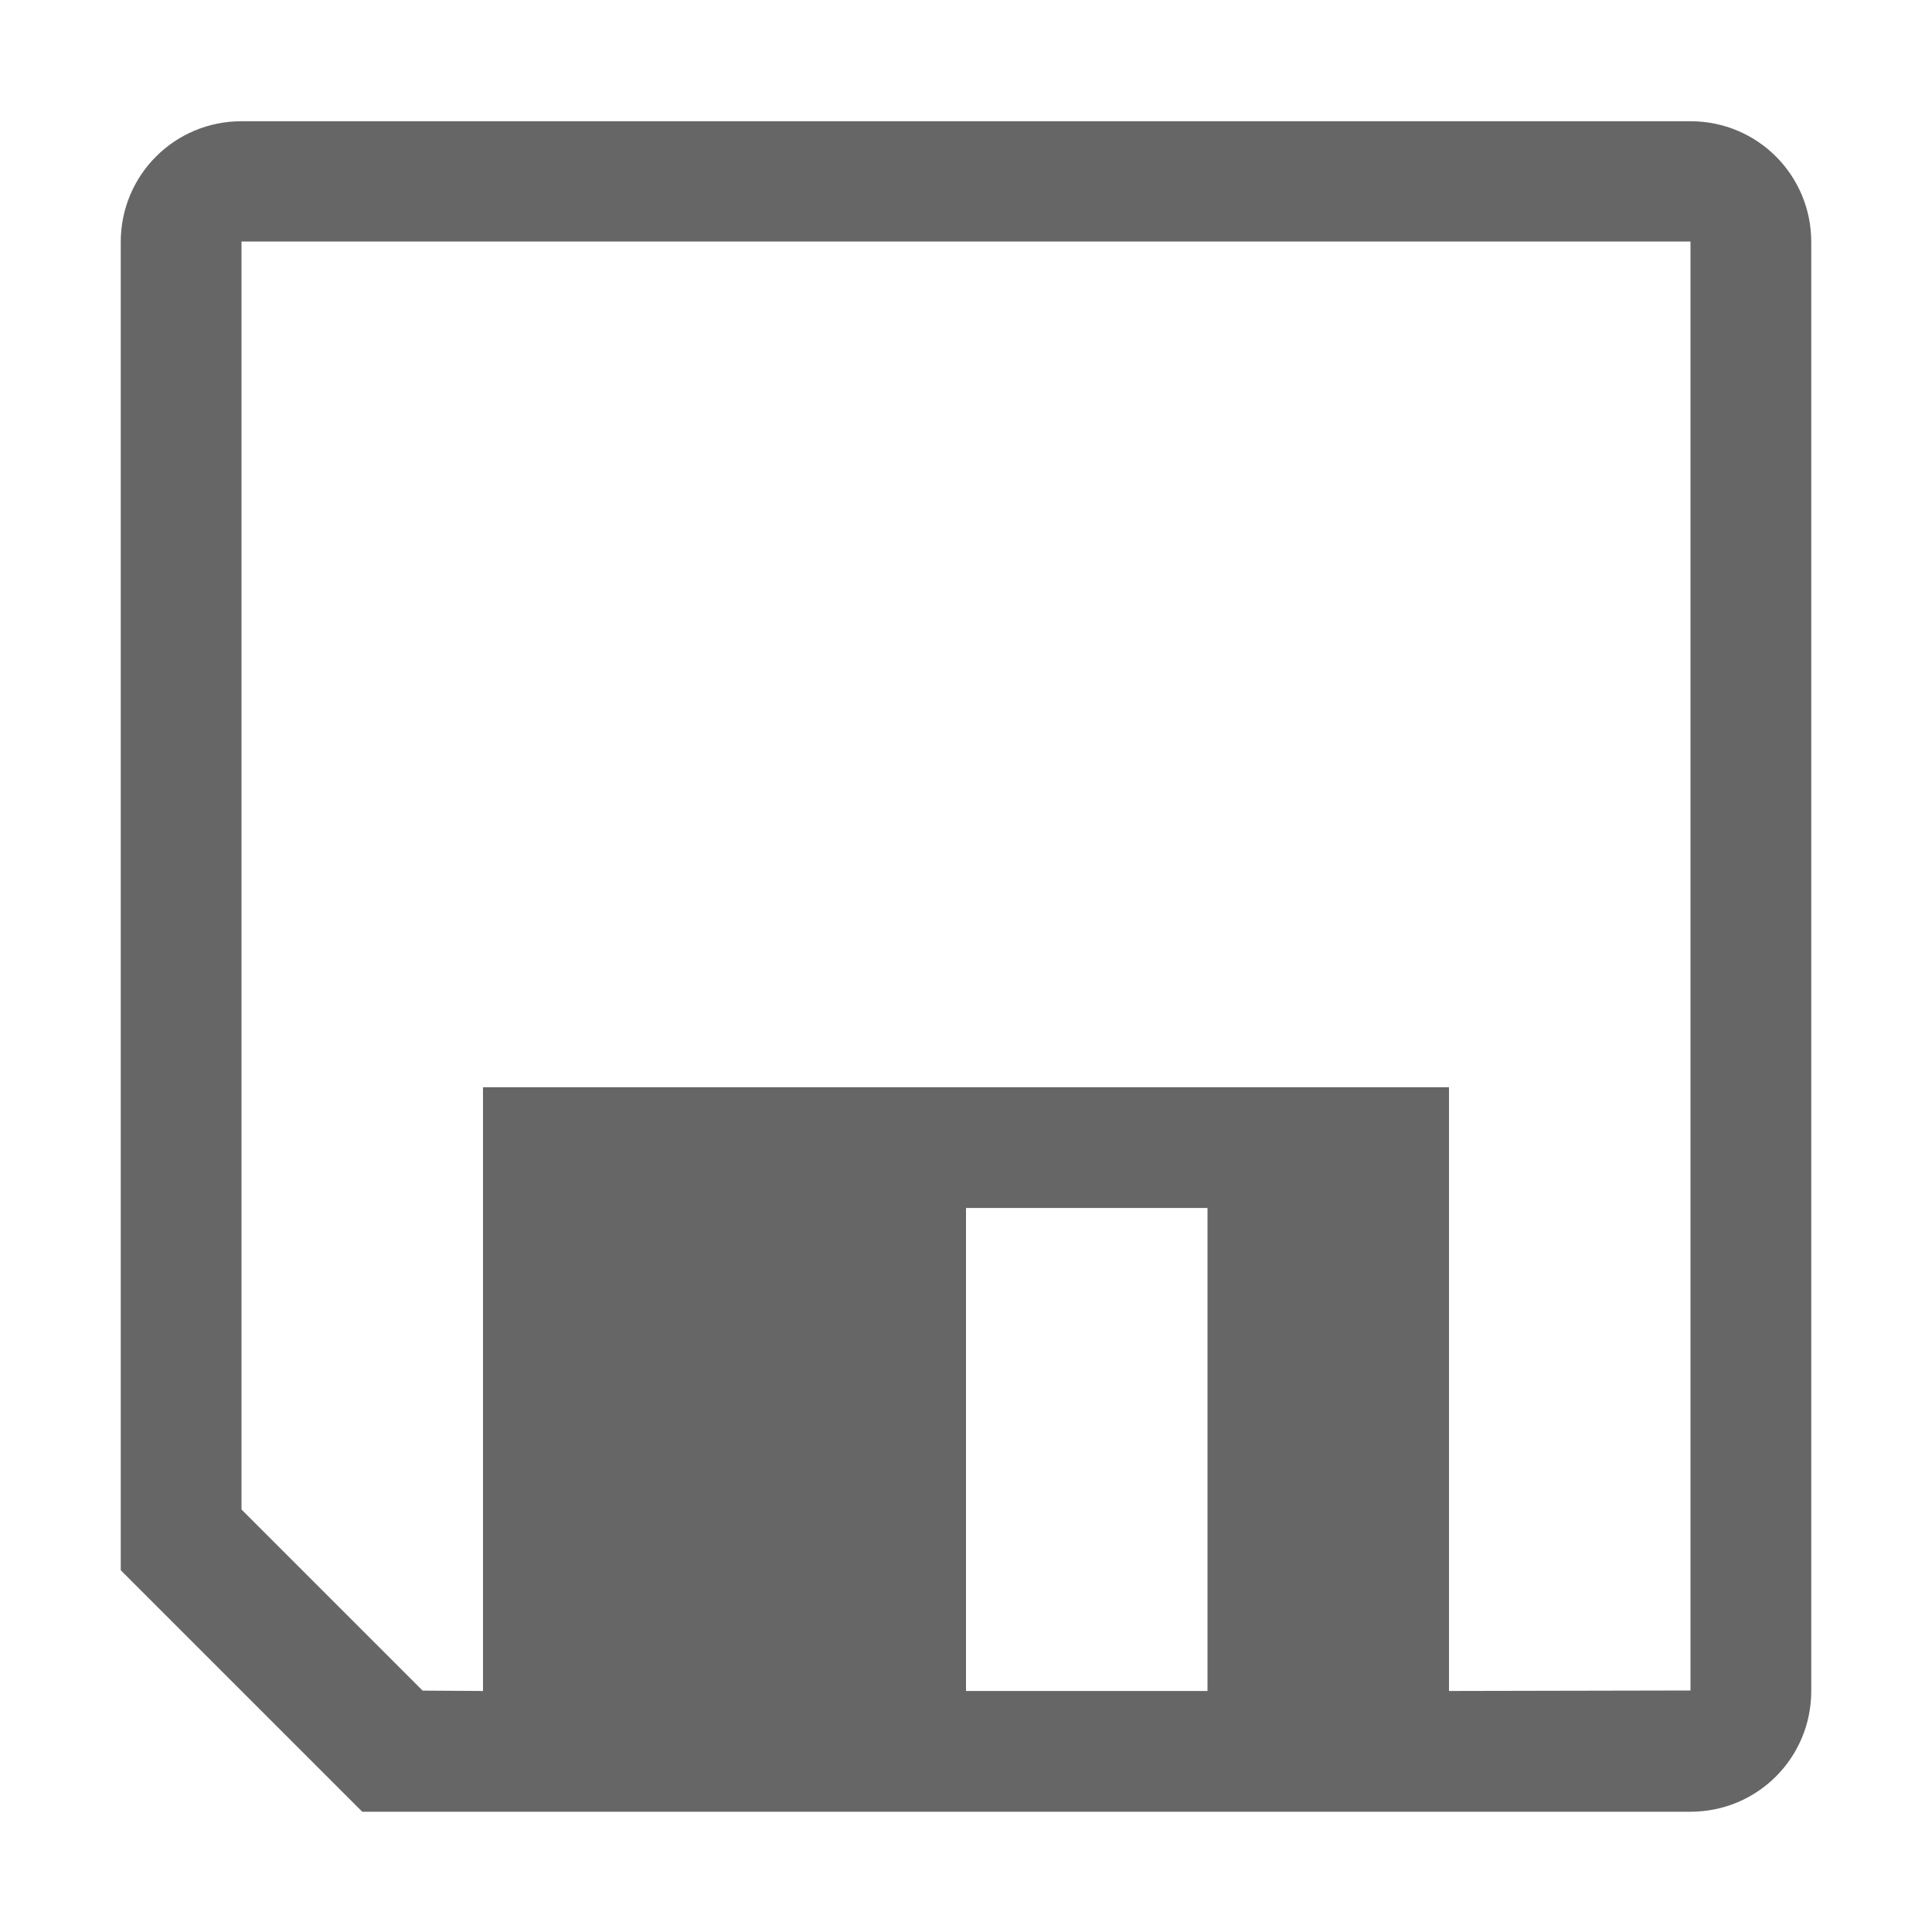
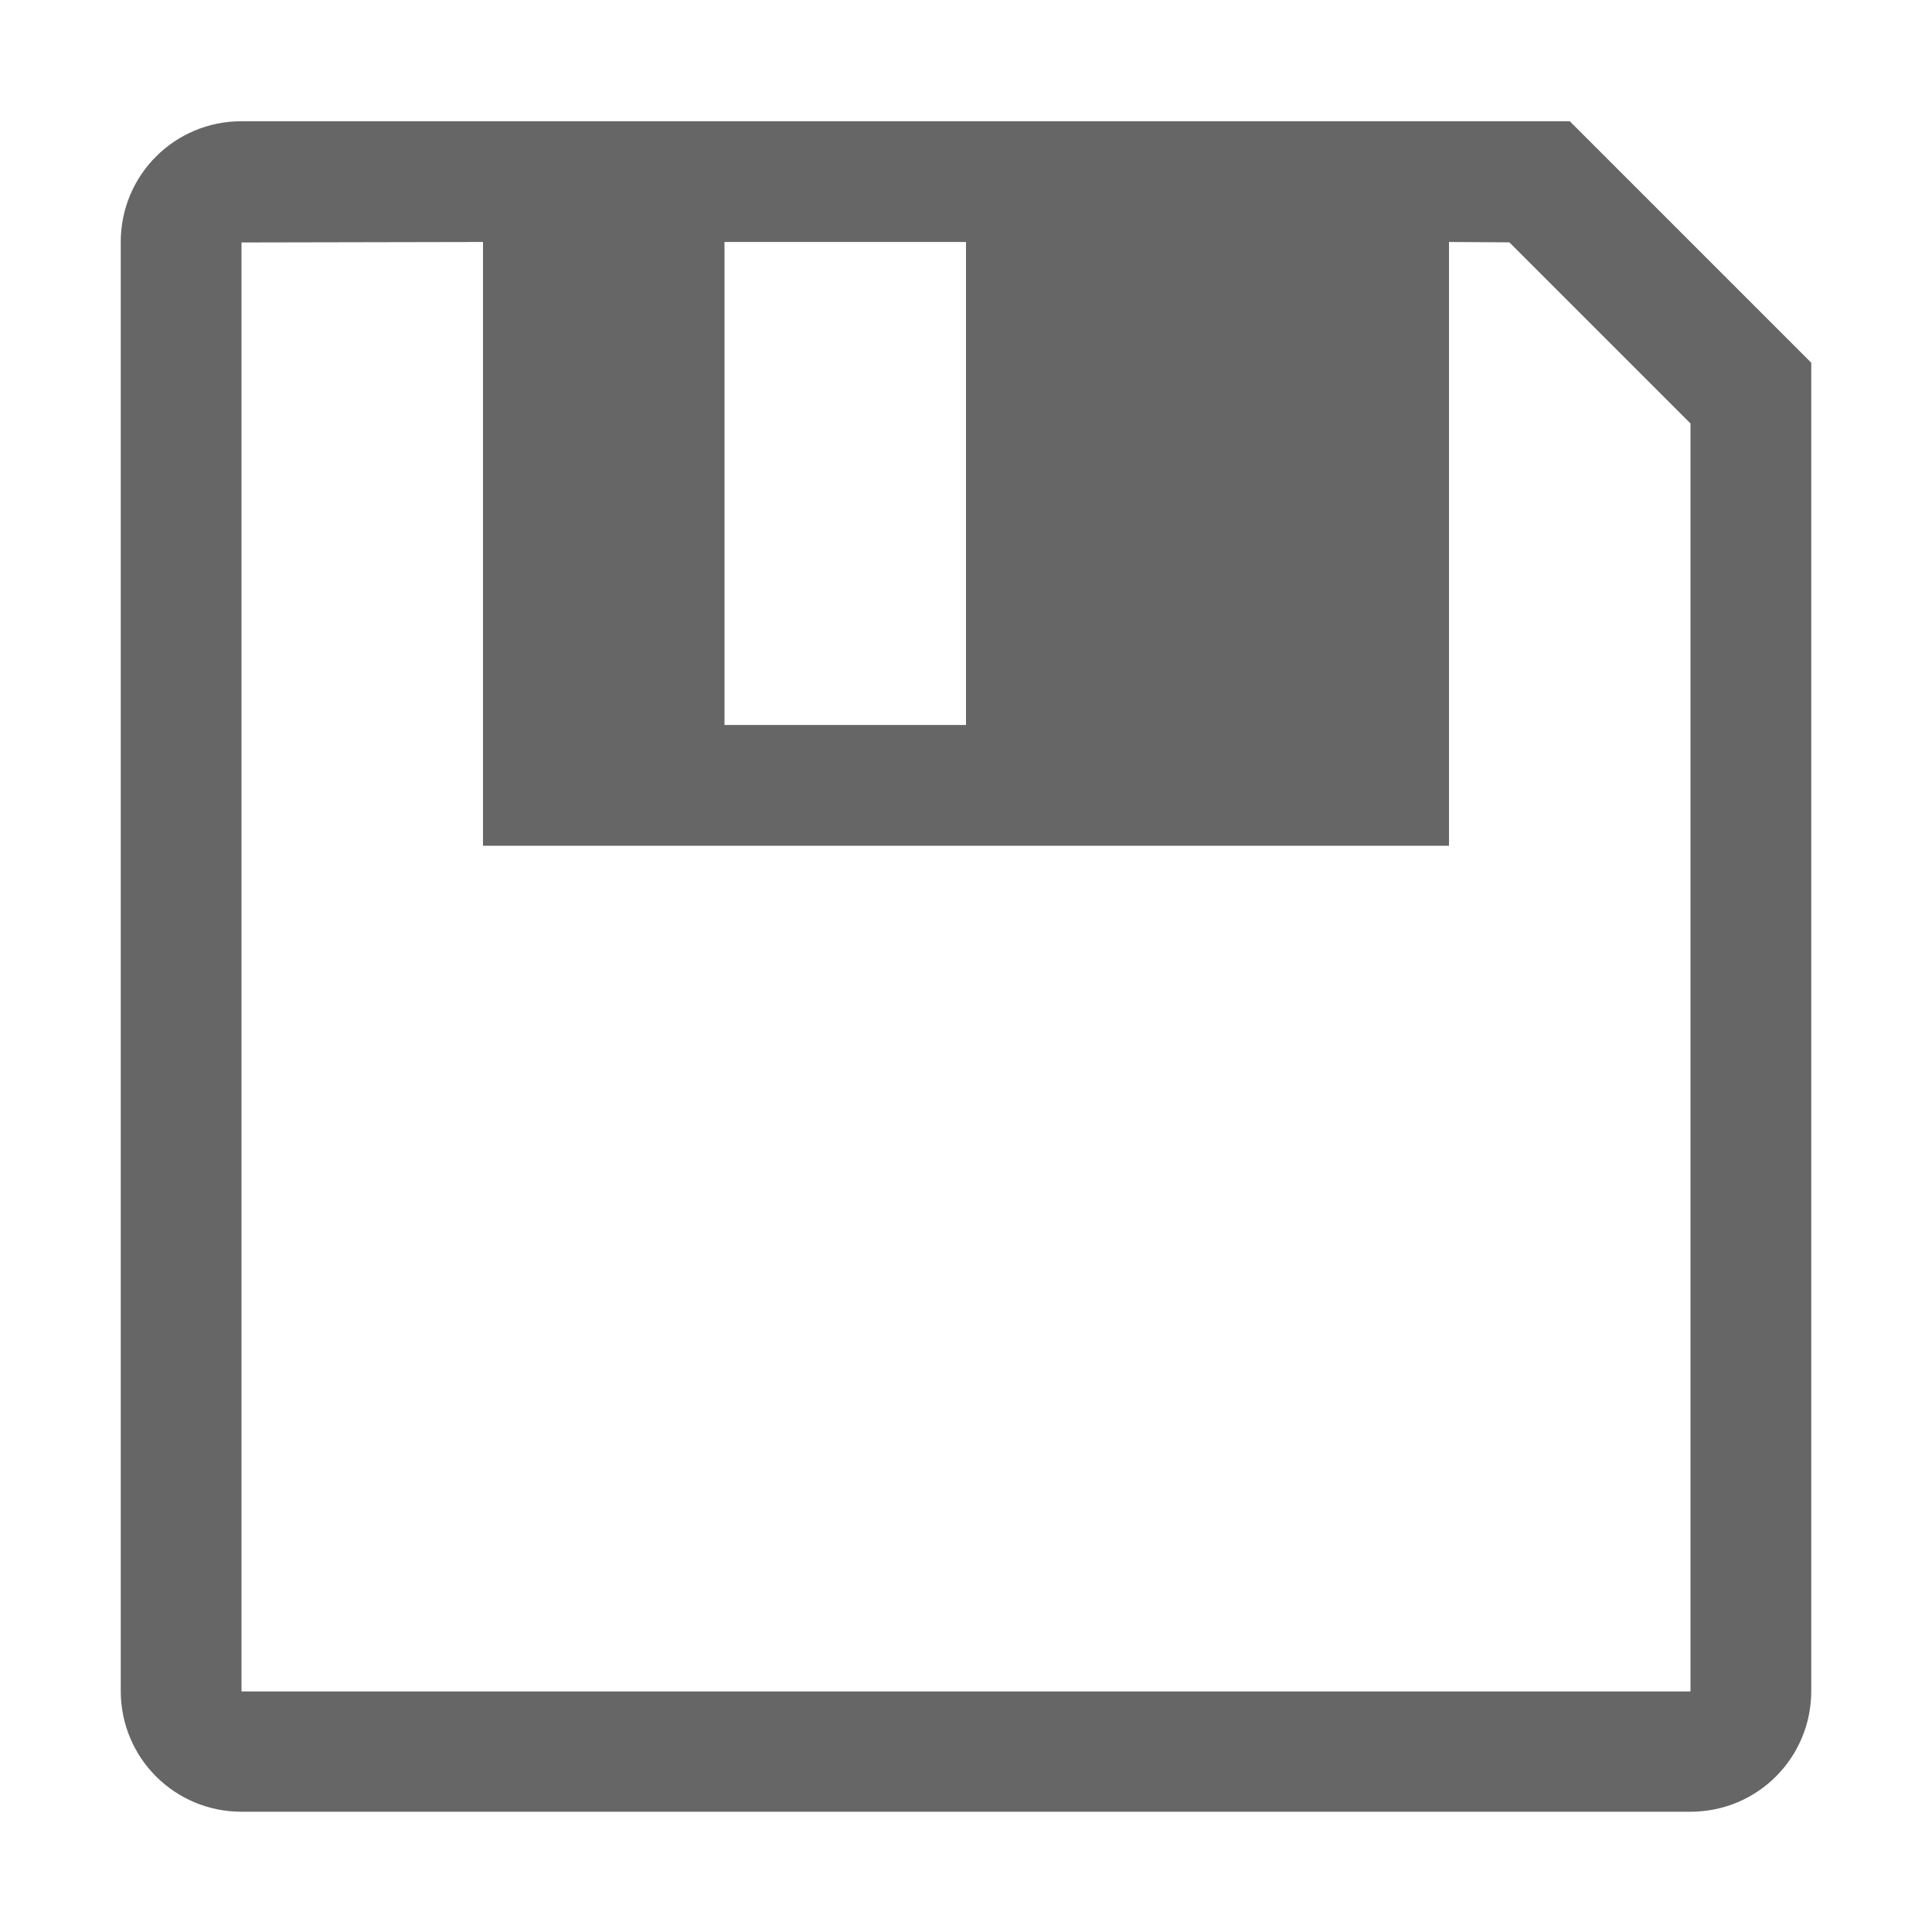
<svg xmlns="http://www.w3.org/2000/svg" height="16" width="16" id="svg2" version="1.1">
  <defs id="defs10" />
-   <g transform="translate(-1253 -61.003)" id="g4">
-     <path d="M1255 62.007c-.554 0-1 .446-1 1v11l2 2h11c.554 0 1-.446 1-1v-12c0-.554-.446-1-1-1zm0 .996h12v12l-2 .004v-5h-8v5l-.5-.003-1.5-1.5zm6 8.004h2v4h-2z" fill="#666" id="path6" />
+   <g transform="rotate(180,634.5,38.5055)" id="g4">
+     <path d="m 1255,62.007 c -0.554,0 -1,0.446 -1,1 v 11 l 2,2 h 11 c 0.554,0 1,-0.446 1,-1 v -12 c 0,-0.554 -0.446,-1 -1,-1 z m 0,0.996 h 12 v 12 l -2,0.004 v -5 h -8 v 5 l -0.5,-0.003 -1.5,-1.5 z m 6,8.004 h 2 v 4 h -2 z" fill="#666666" id="path6" />
  </g>
</svg>
